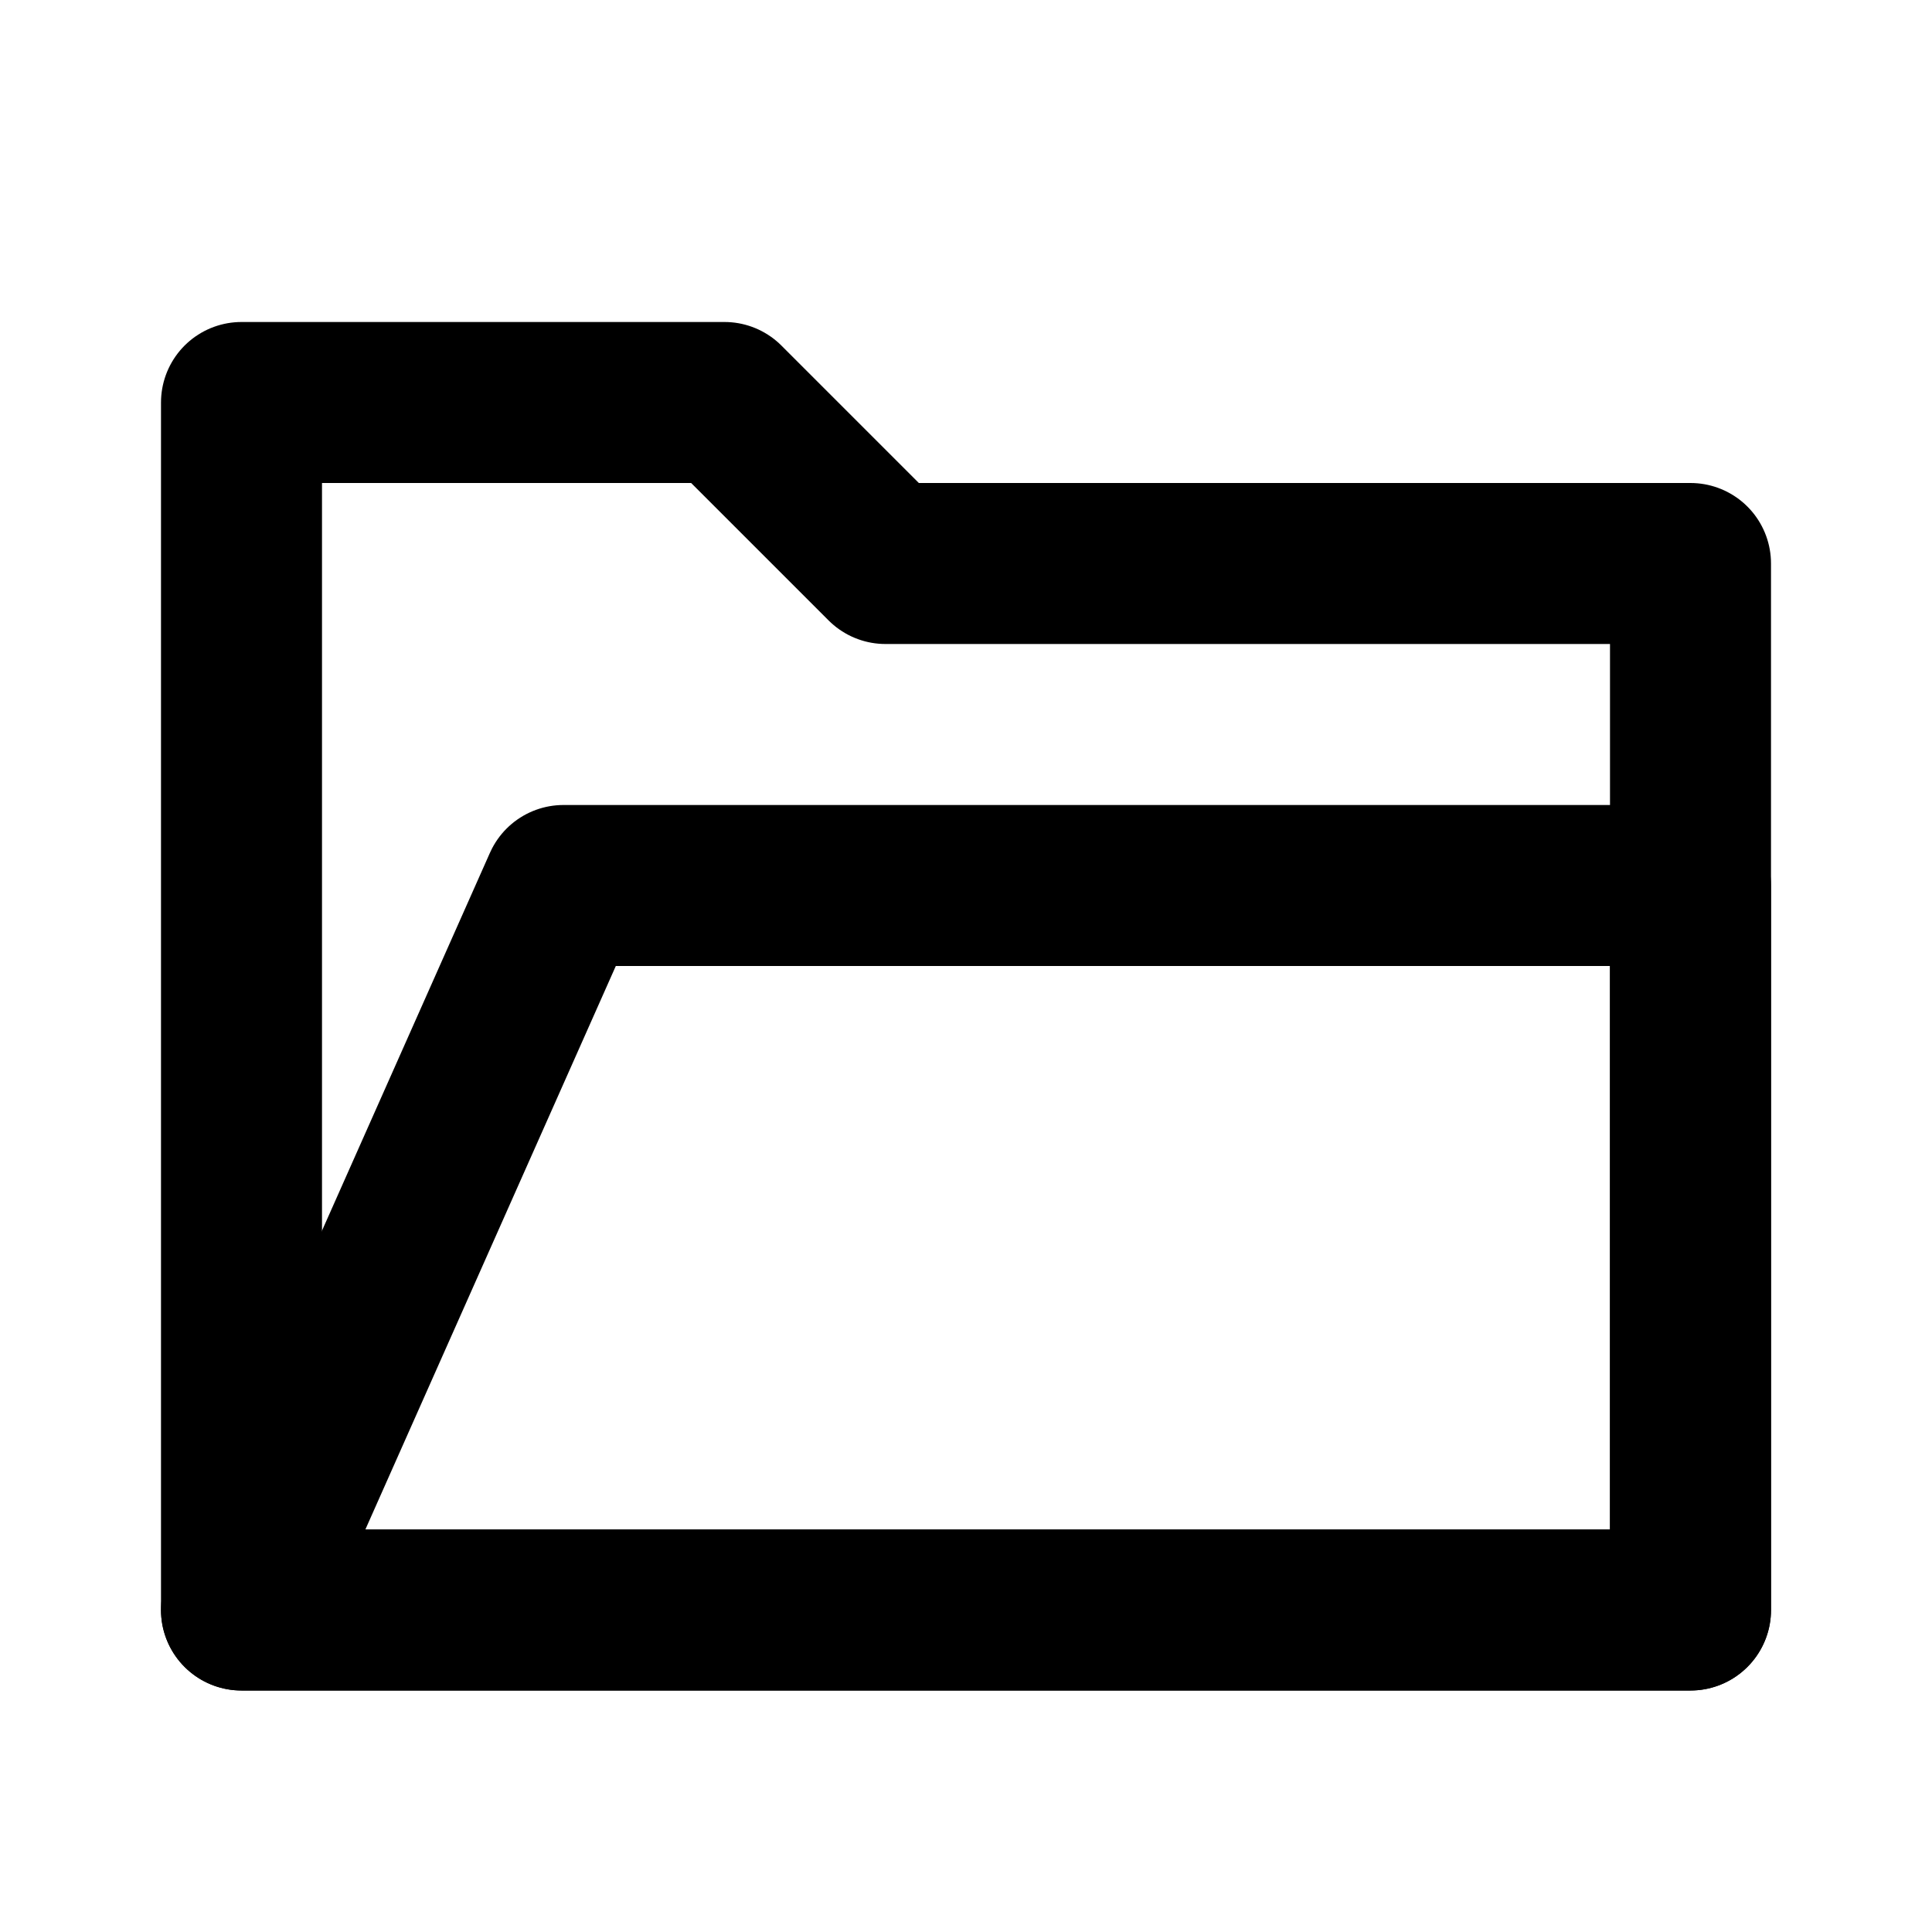
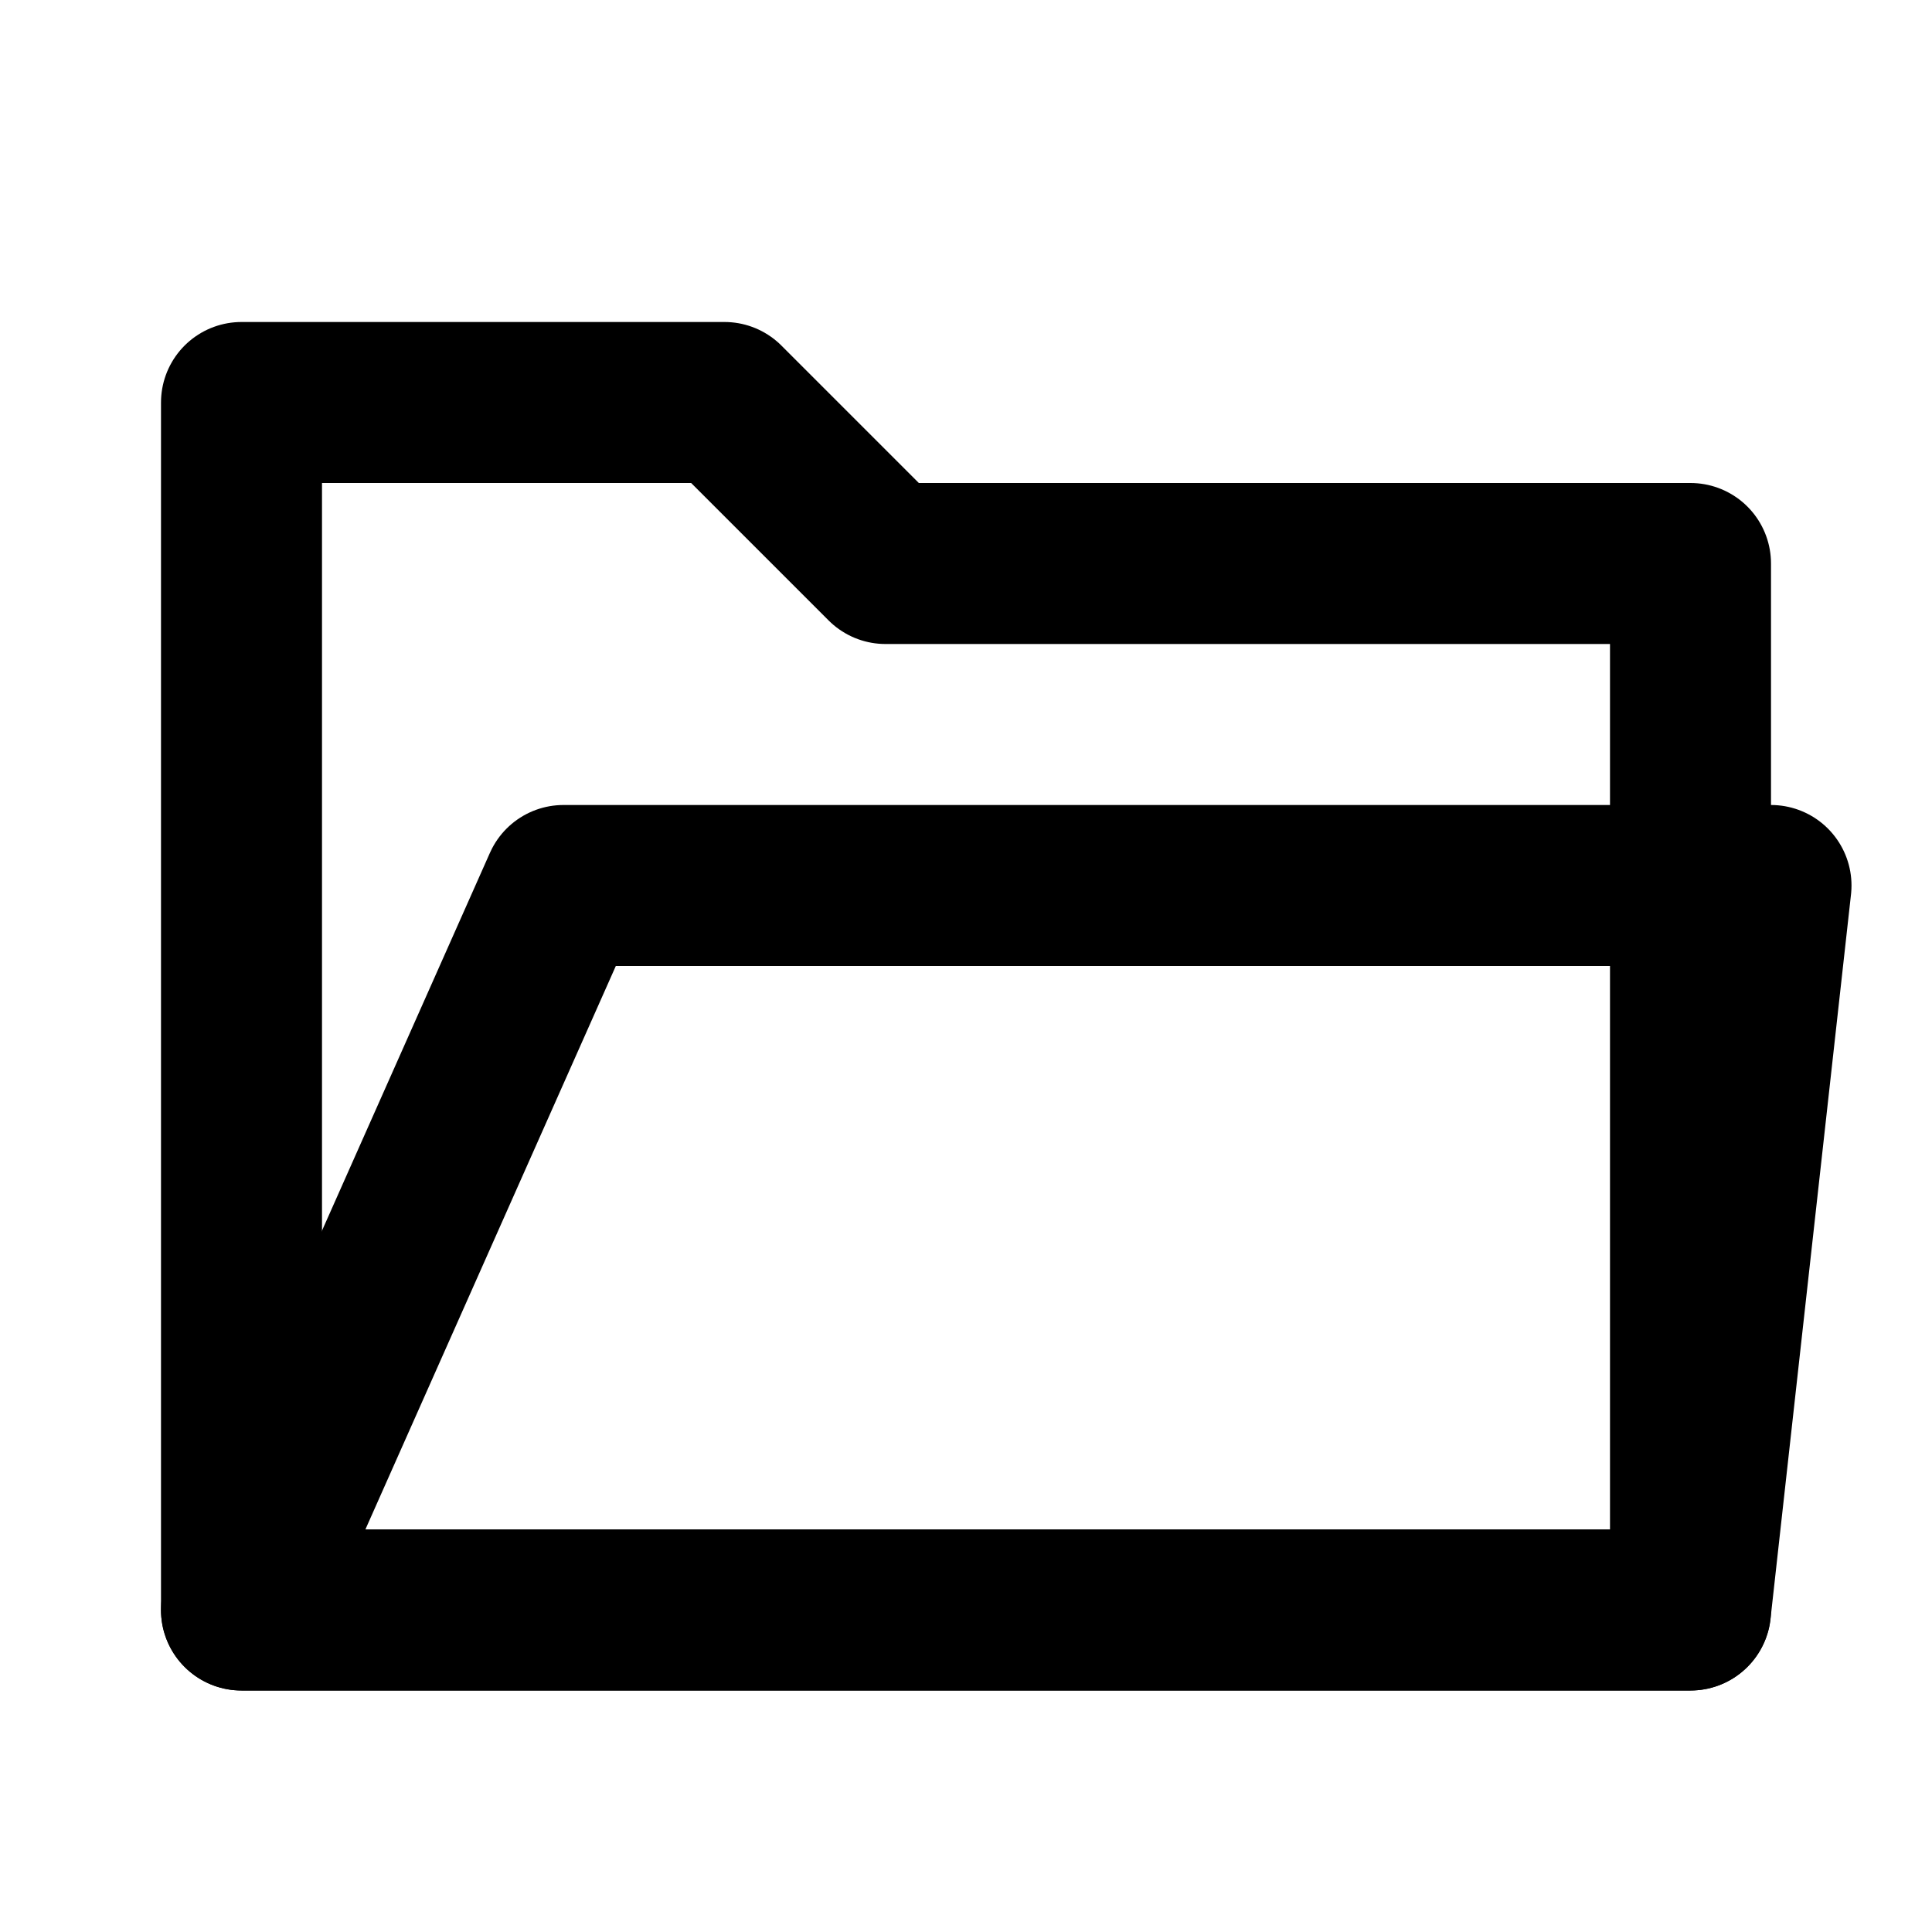
<svg xmlns="http://www.w3.org/2000/svg" viewBox="0 0 24 24">
  <path d="M3 5 L9 5 L11 7 L21 7 L21 20 L3 20 Z" fill="none" stroke="currentColor" stroke-width="2" stroke-linecap="round" stroke-linejoin="round" />
-   <path d="M3 20 L7 11 L21 11 L21 20 Z" fill="none" stroke="currentColor" stroke-width="2" stroke-linecap="round" stroke-linejoin="round" />
+   <path d="M3 20 L7 11 L22 11 L21 20 Z" fill="none" stroke="currentColor" stroke-width="2" stroke-linecap="round" stroke-linejoin="round" />
</svg>
